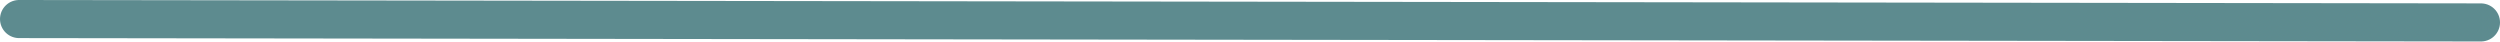
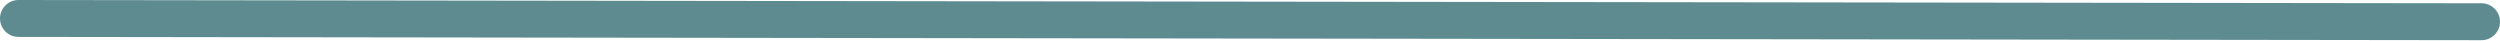
- <svg xmlns="http://www.w3.org/2000/svg" preserveAspectRatio="none" overflow="visible" style="display: block;" width="328.225" height="5.445" viewBox="0 0 328.225 5.445" fill="none">
-   <path id="Vector 57" d="M2.5 2.5C2.594 2.5 2.689 2.5 56.022 2.573C109.356 2.647 215.926 2.794 325.725 2.945" stroke="#5D8B8F" stroke-width="5" stroke-linecap="round" stroke-linejoin="round" />
+ <svg xmlns="http://www.w3.org/2000/svg" preserveAspectRatio="none" overflow="visible" style="display: block;" width="338.74" height="5.445" viewBox="0 0 338.74 5.445" fill="none">
+   <path id="Vector 57" d="M2.5 2.5C2.597 2.5 2.695 2.5 57.764 2.573C112.832 2.647 222.869 2.794 336.24 2.945" stroke="#5D8B8F" stroke-width="5" stroke-linecap="round" stroke-linejoin="round" />
</svg>
